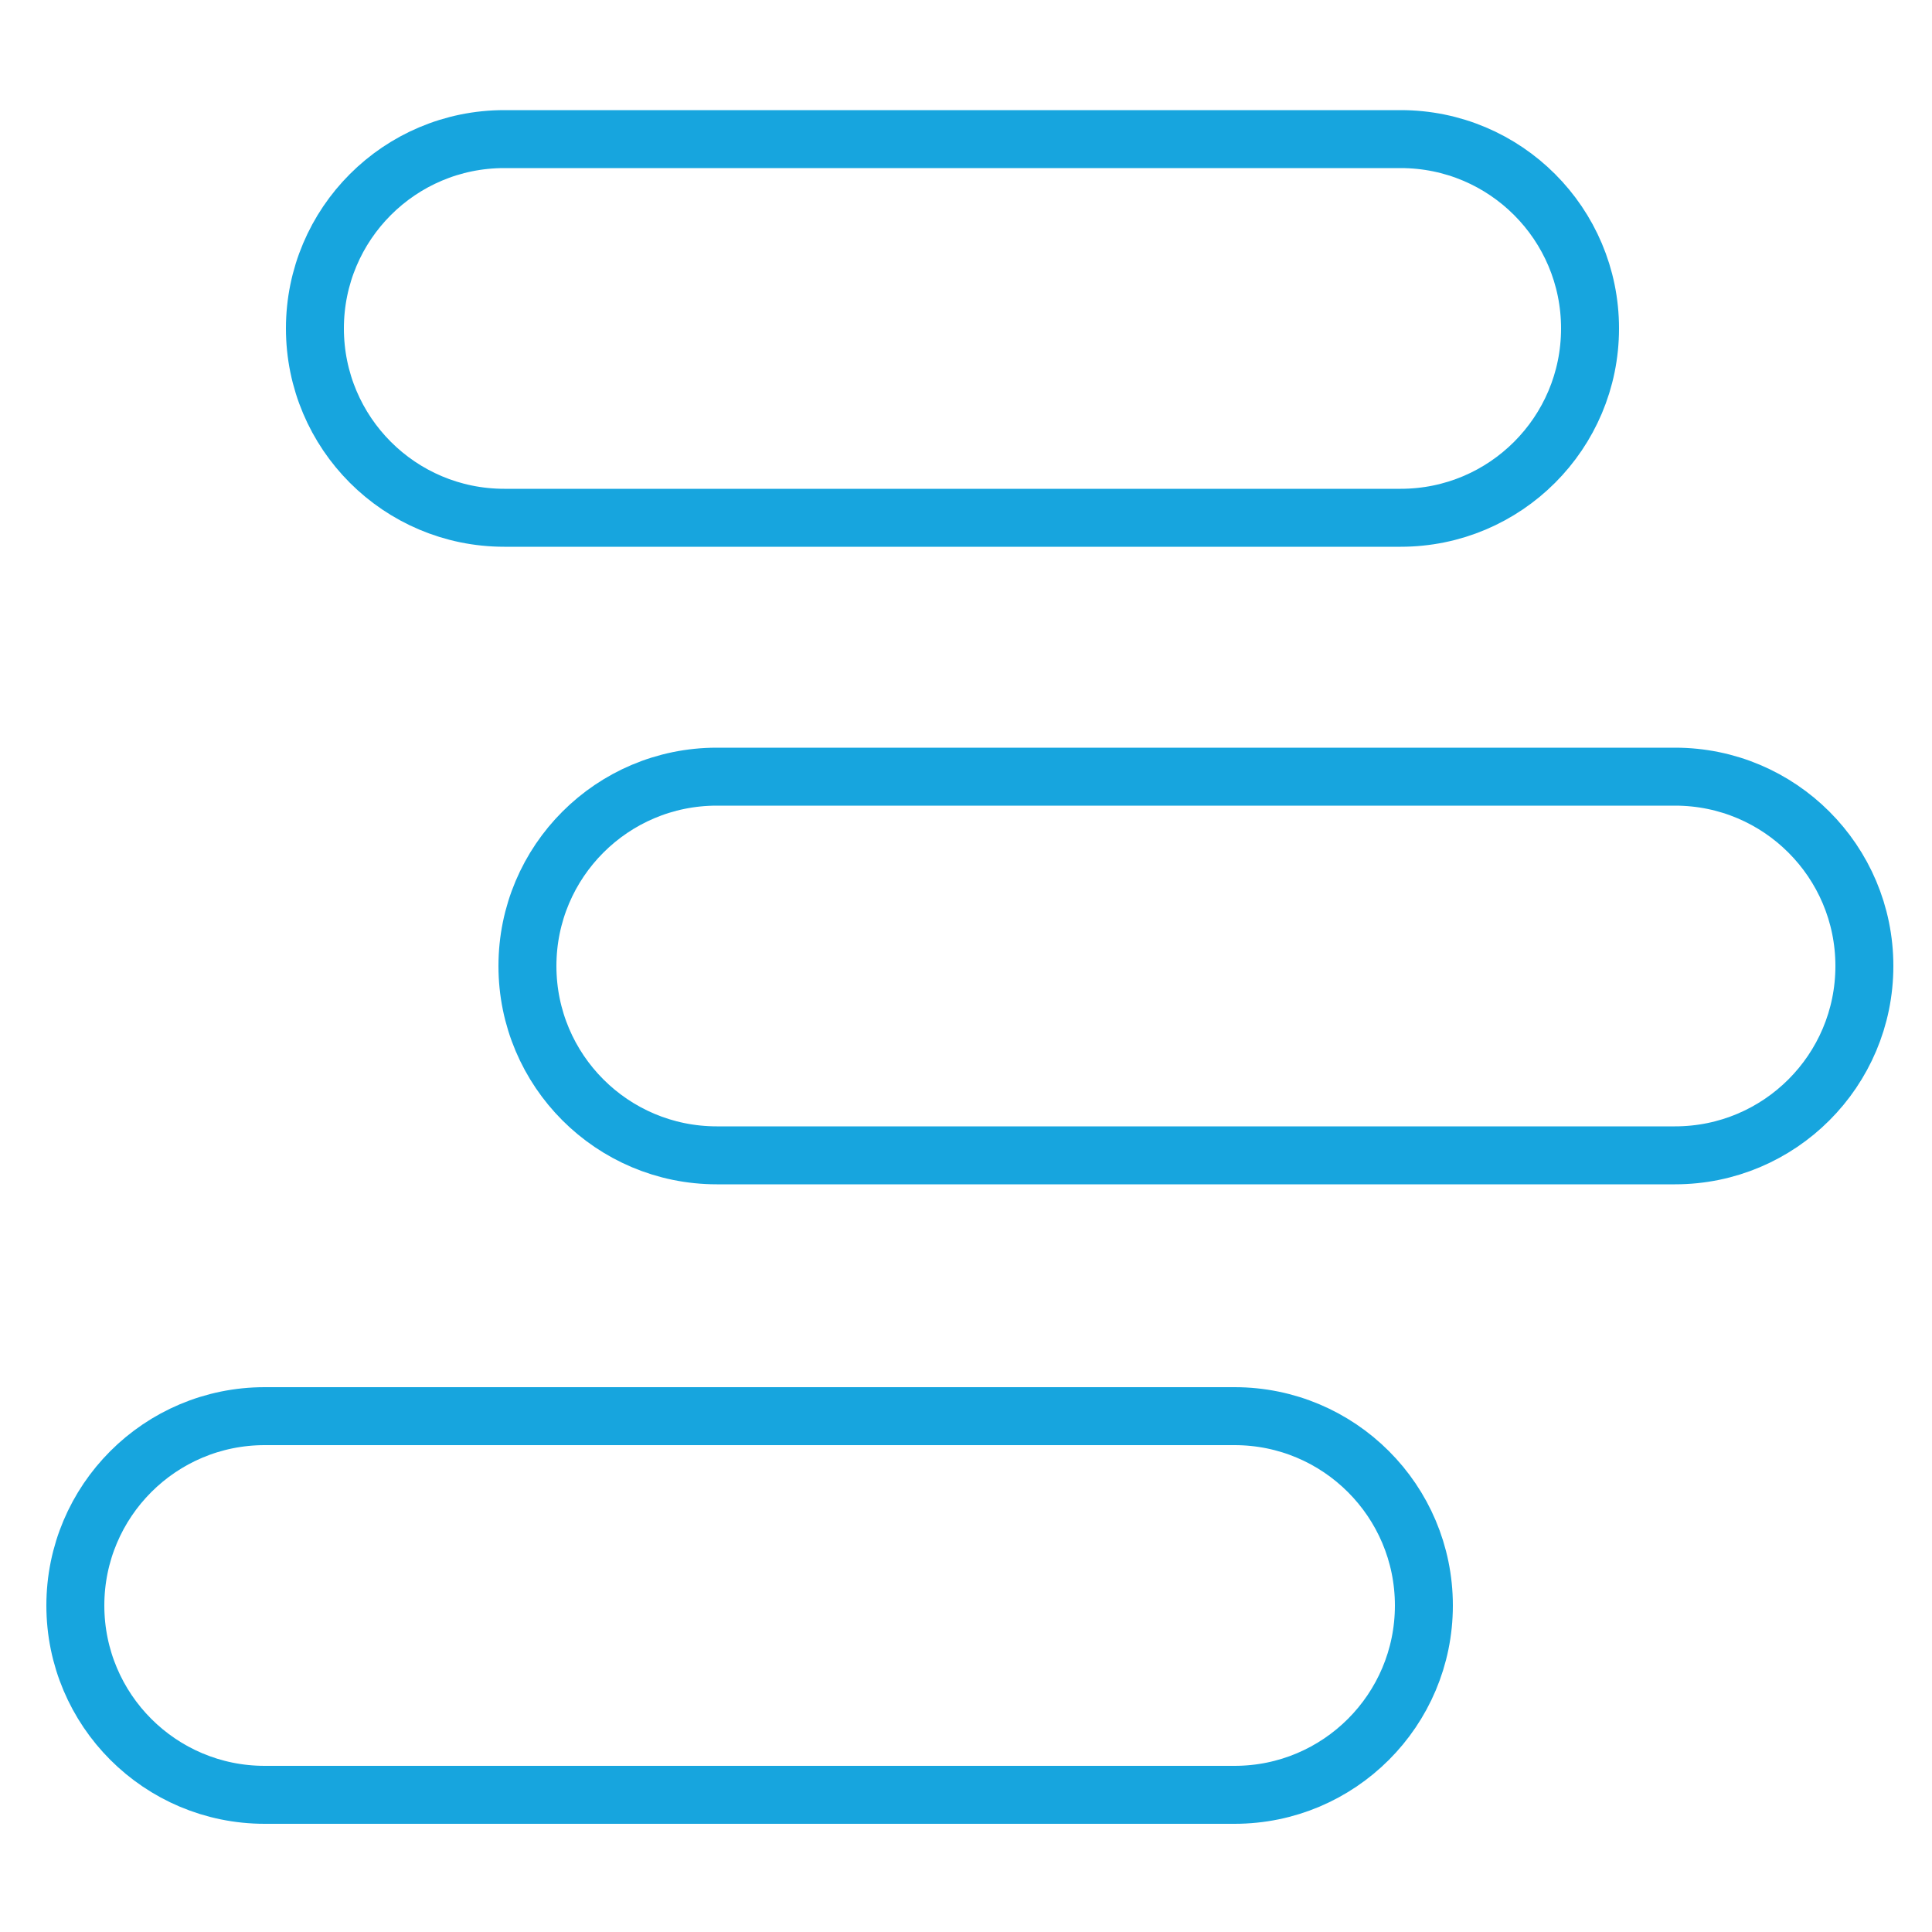
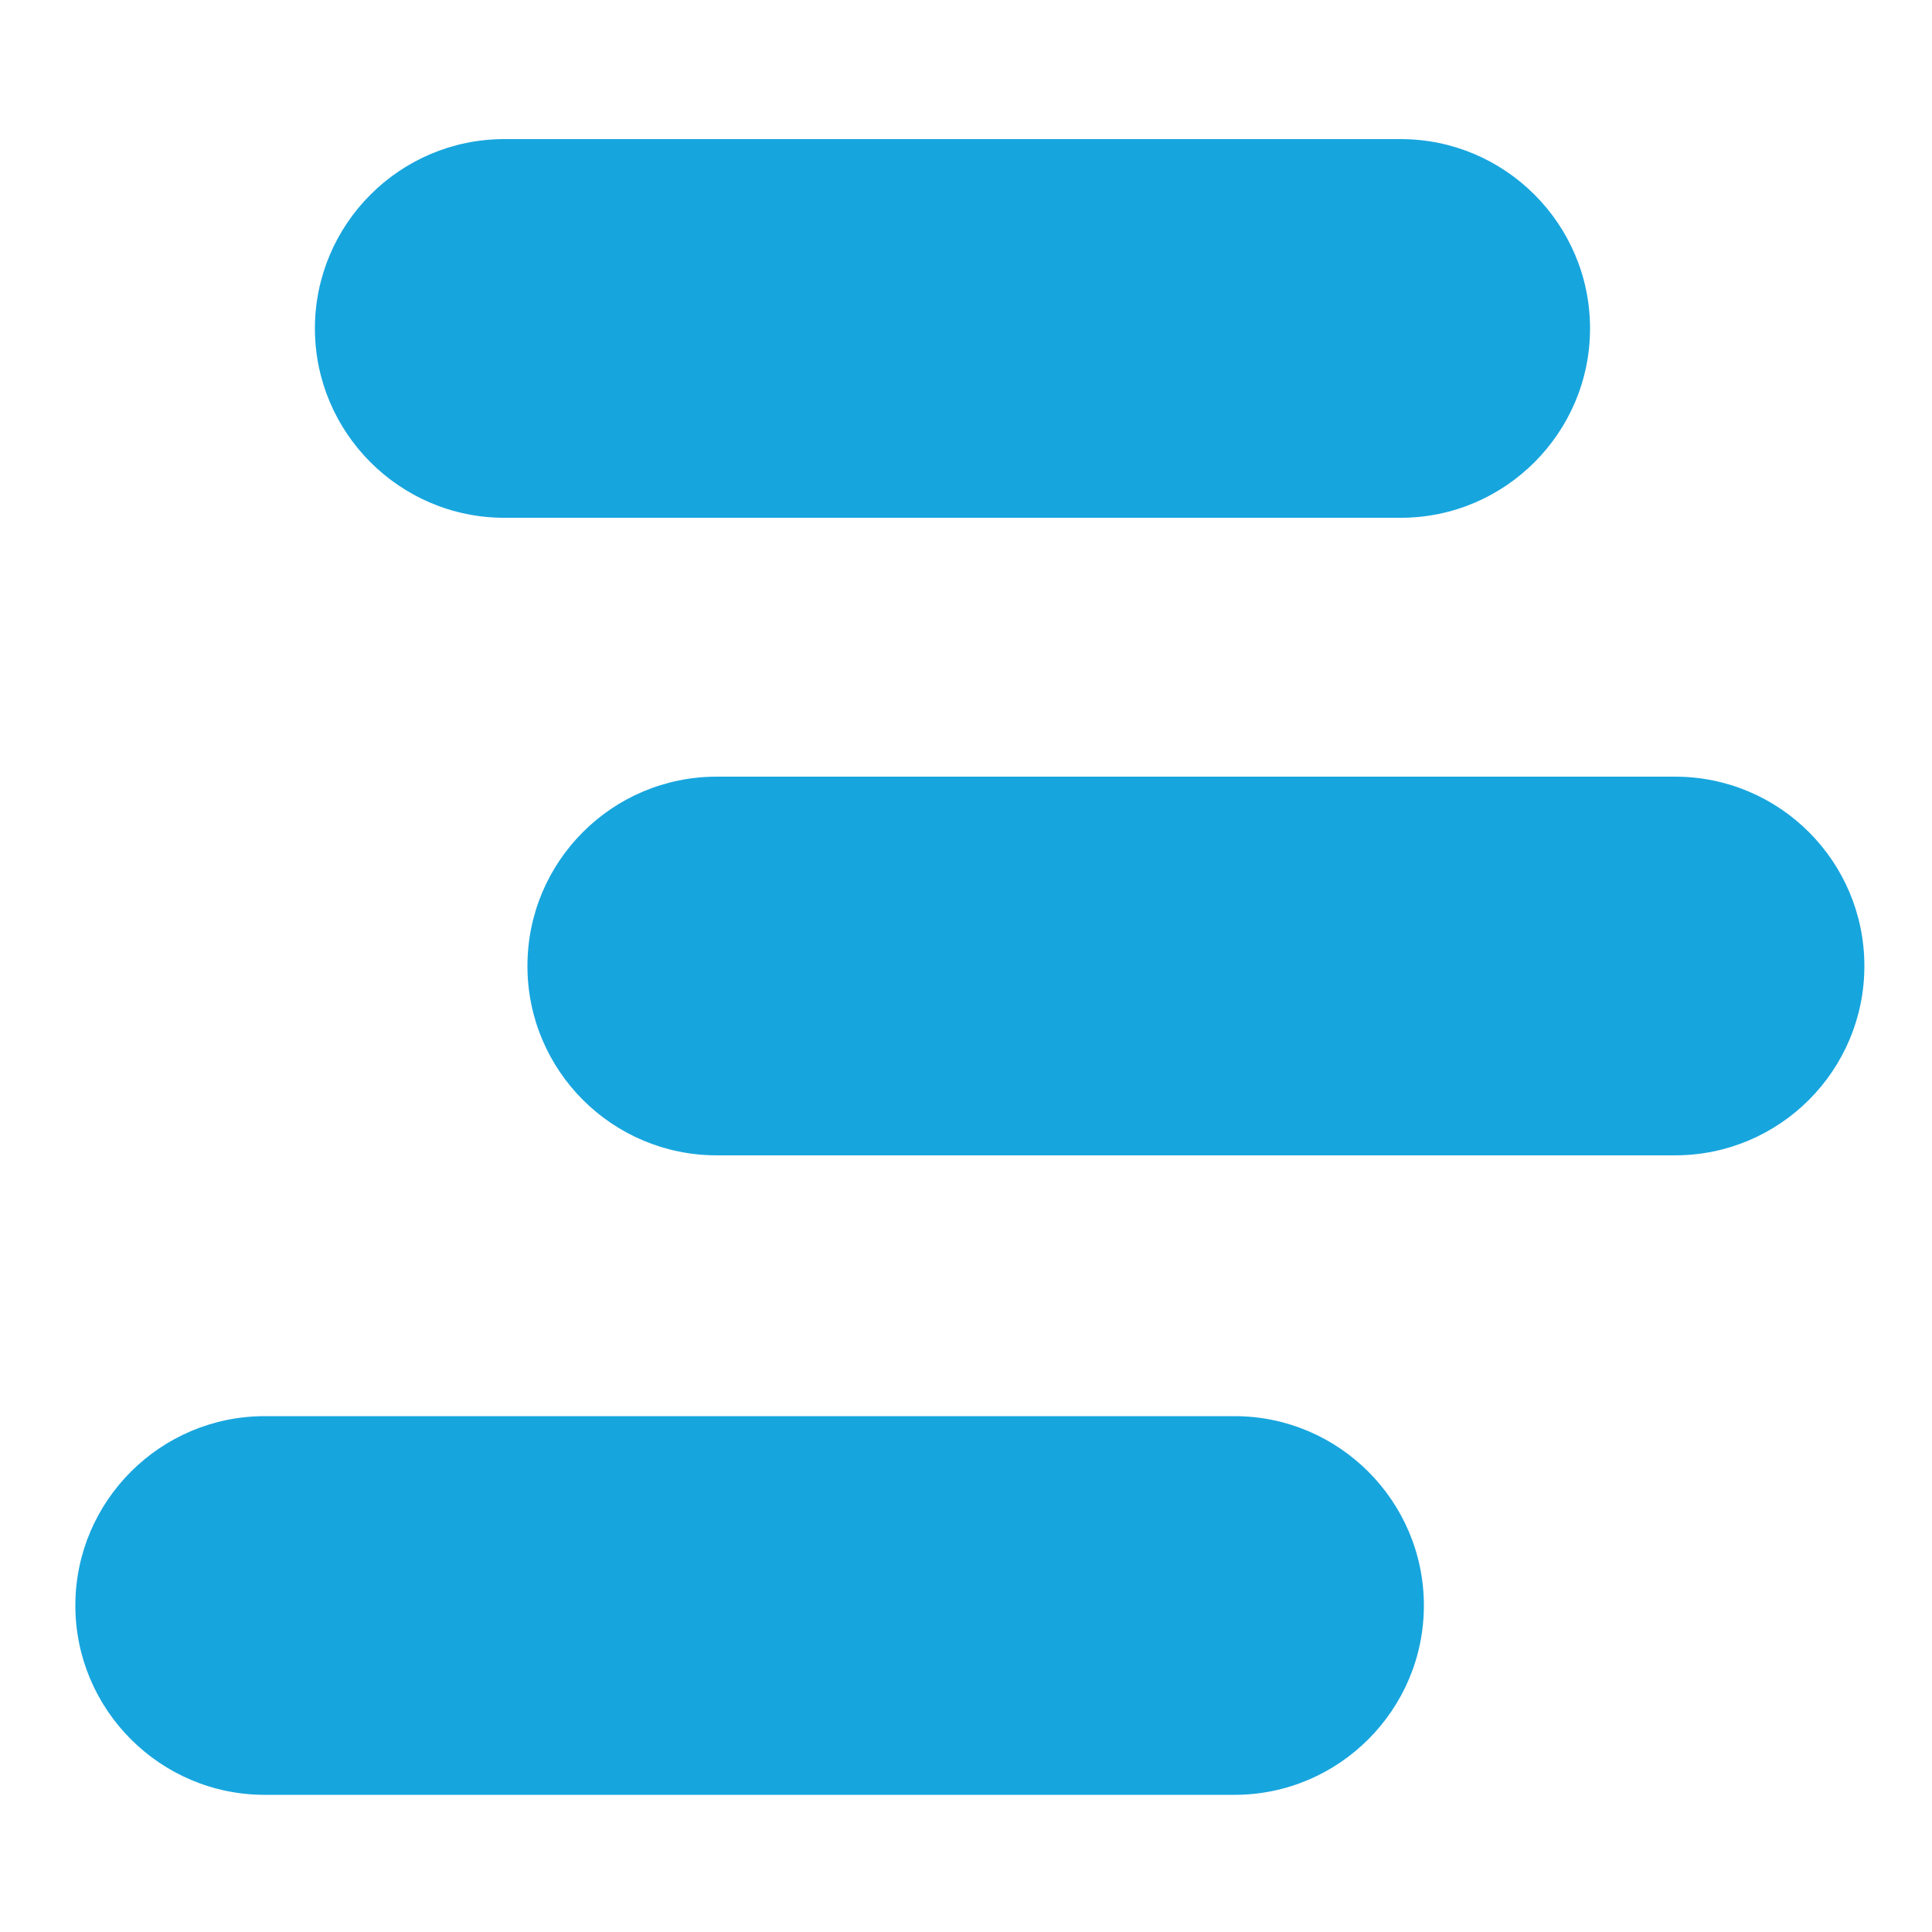
<svg xmlns="http://www.w3.org/2000/svg" id="Layer_1" version="1.1" viewBox="0 0 100 100">
  <defs>
    <style>
      .st0 {
-         fill: none;
-         stroke: #17a5de;
-         stroke-miterlimit: 10;
-         stroke-width: 3px;
+         fill: #17a5de;
      }
    </style>
  </defs>
-   <rect class="st0" x="16.3" y="7.2" width="66" height="19.6" rx="9.8" ry="9.8" />
+   <path class="st0" d="M26.1,7.2h46.4c5.4,0,9.8,4.4,9.8,9.8h0c0,5.4-4.4,9.8-9.8,9.8H26.1c-5.4,0-9.8-4.4-9.8-9.8h0c0-5.4,4.4-9.8,9.8-9.8Z" />
  <rect class="st0" x="27.3" y="40.2" width="69.2" height="19.6" rx="9.8" ry="9.8" />
-   <rect class="st0" x="3.9" y="73.3" width="69.8" height="19.6" rx="9.8" ry="9.8" />
+   <path class="st0" d="M13.7,73.3h50.2c5.4,0,9.8,4.4,9.8,9.8h0c0,5.4-4.4,9.8-9.8,9.8H13.7c-5.4,0-9.8-4.4-9.8-9.8h0c0-5.4,4.4-9.8,9.8-9.8Z" />
</svg>
